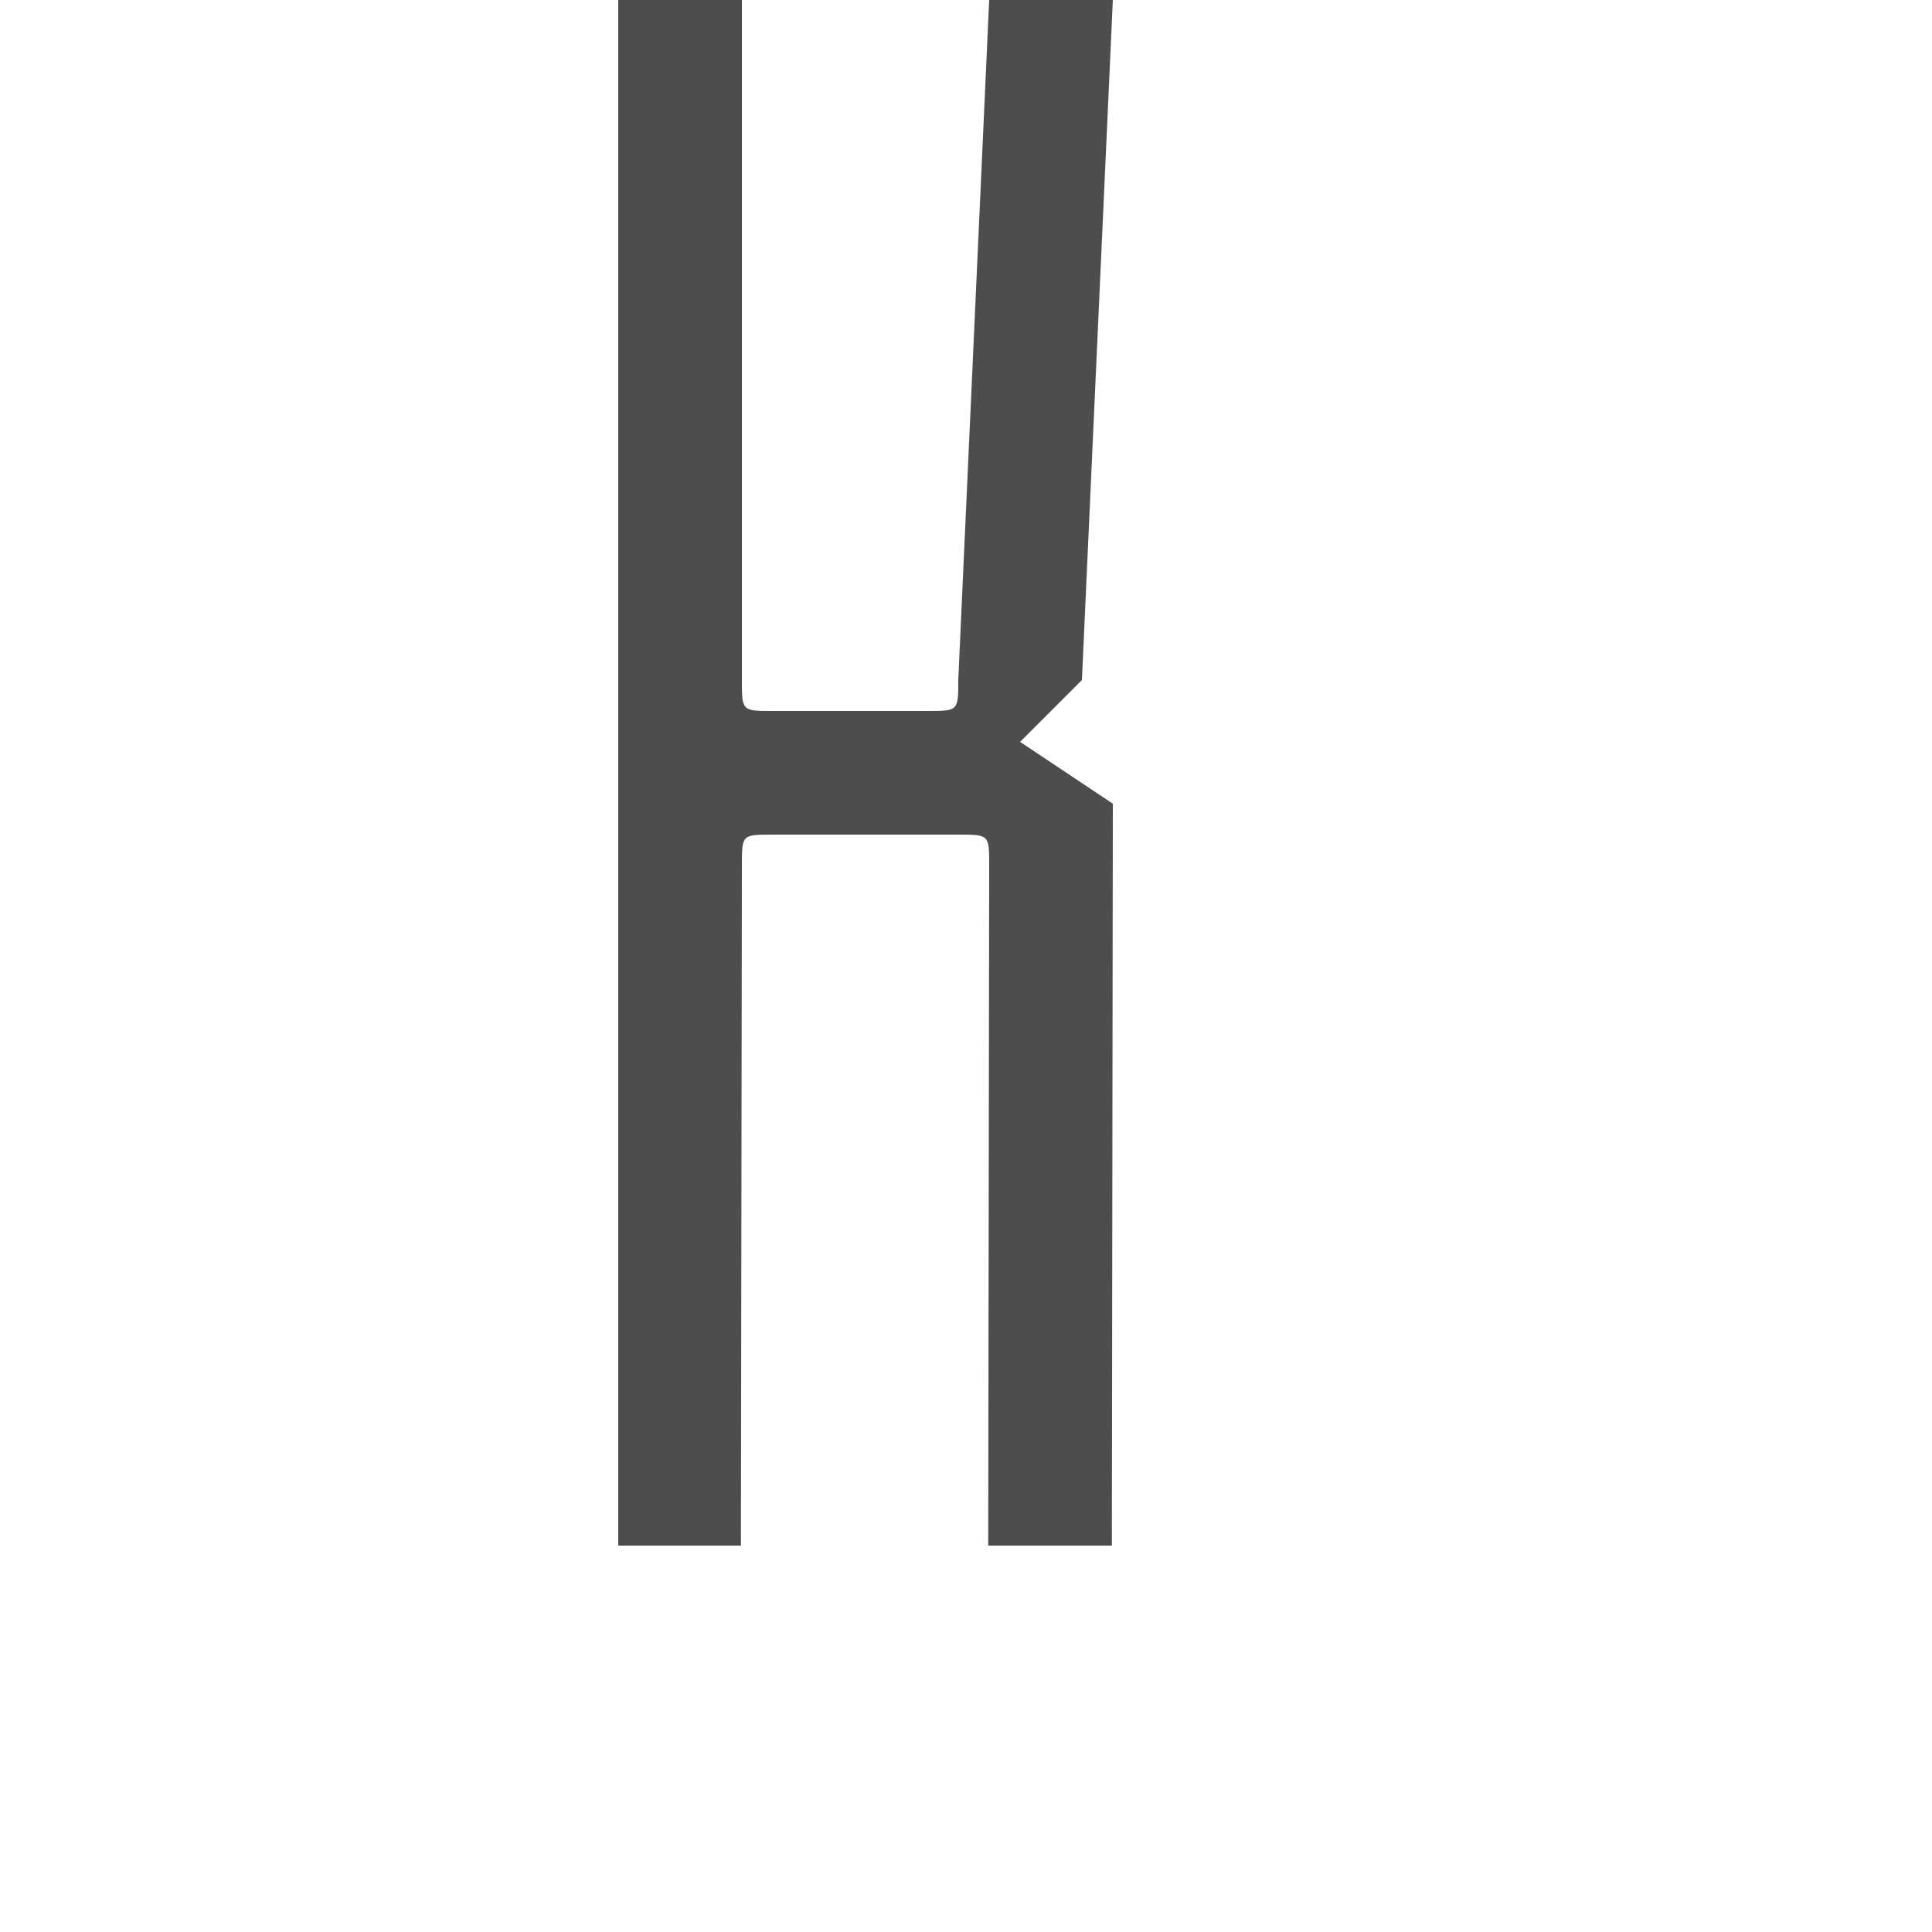
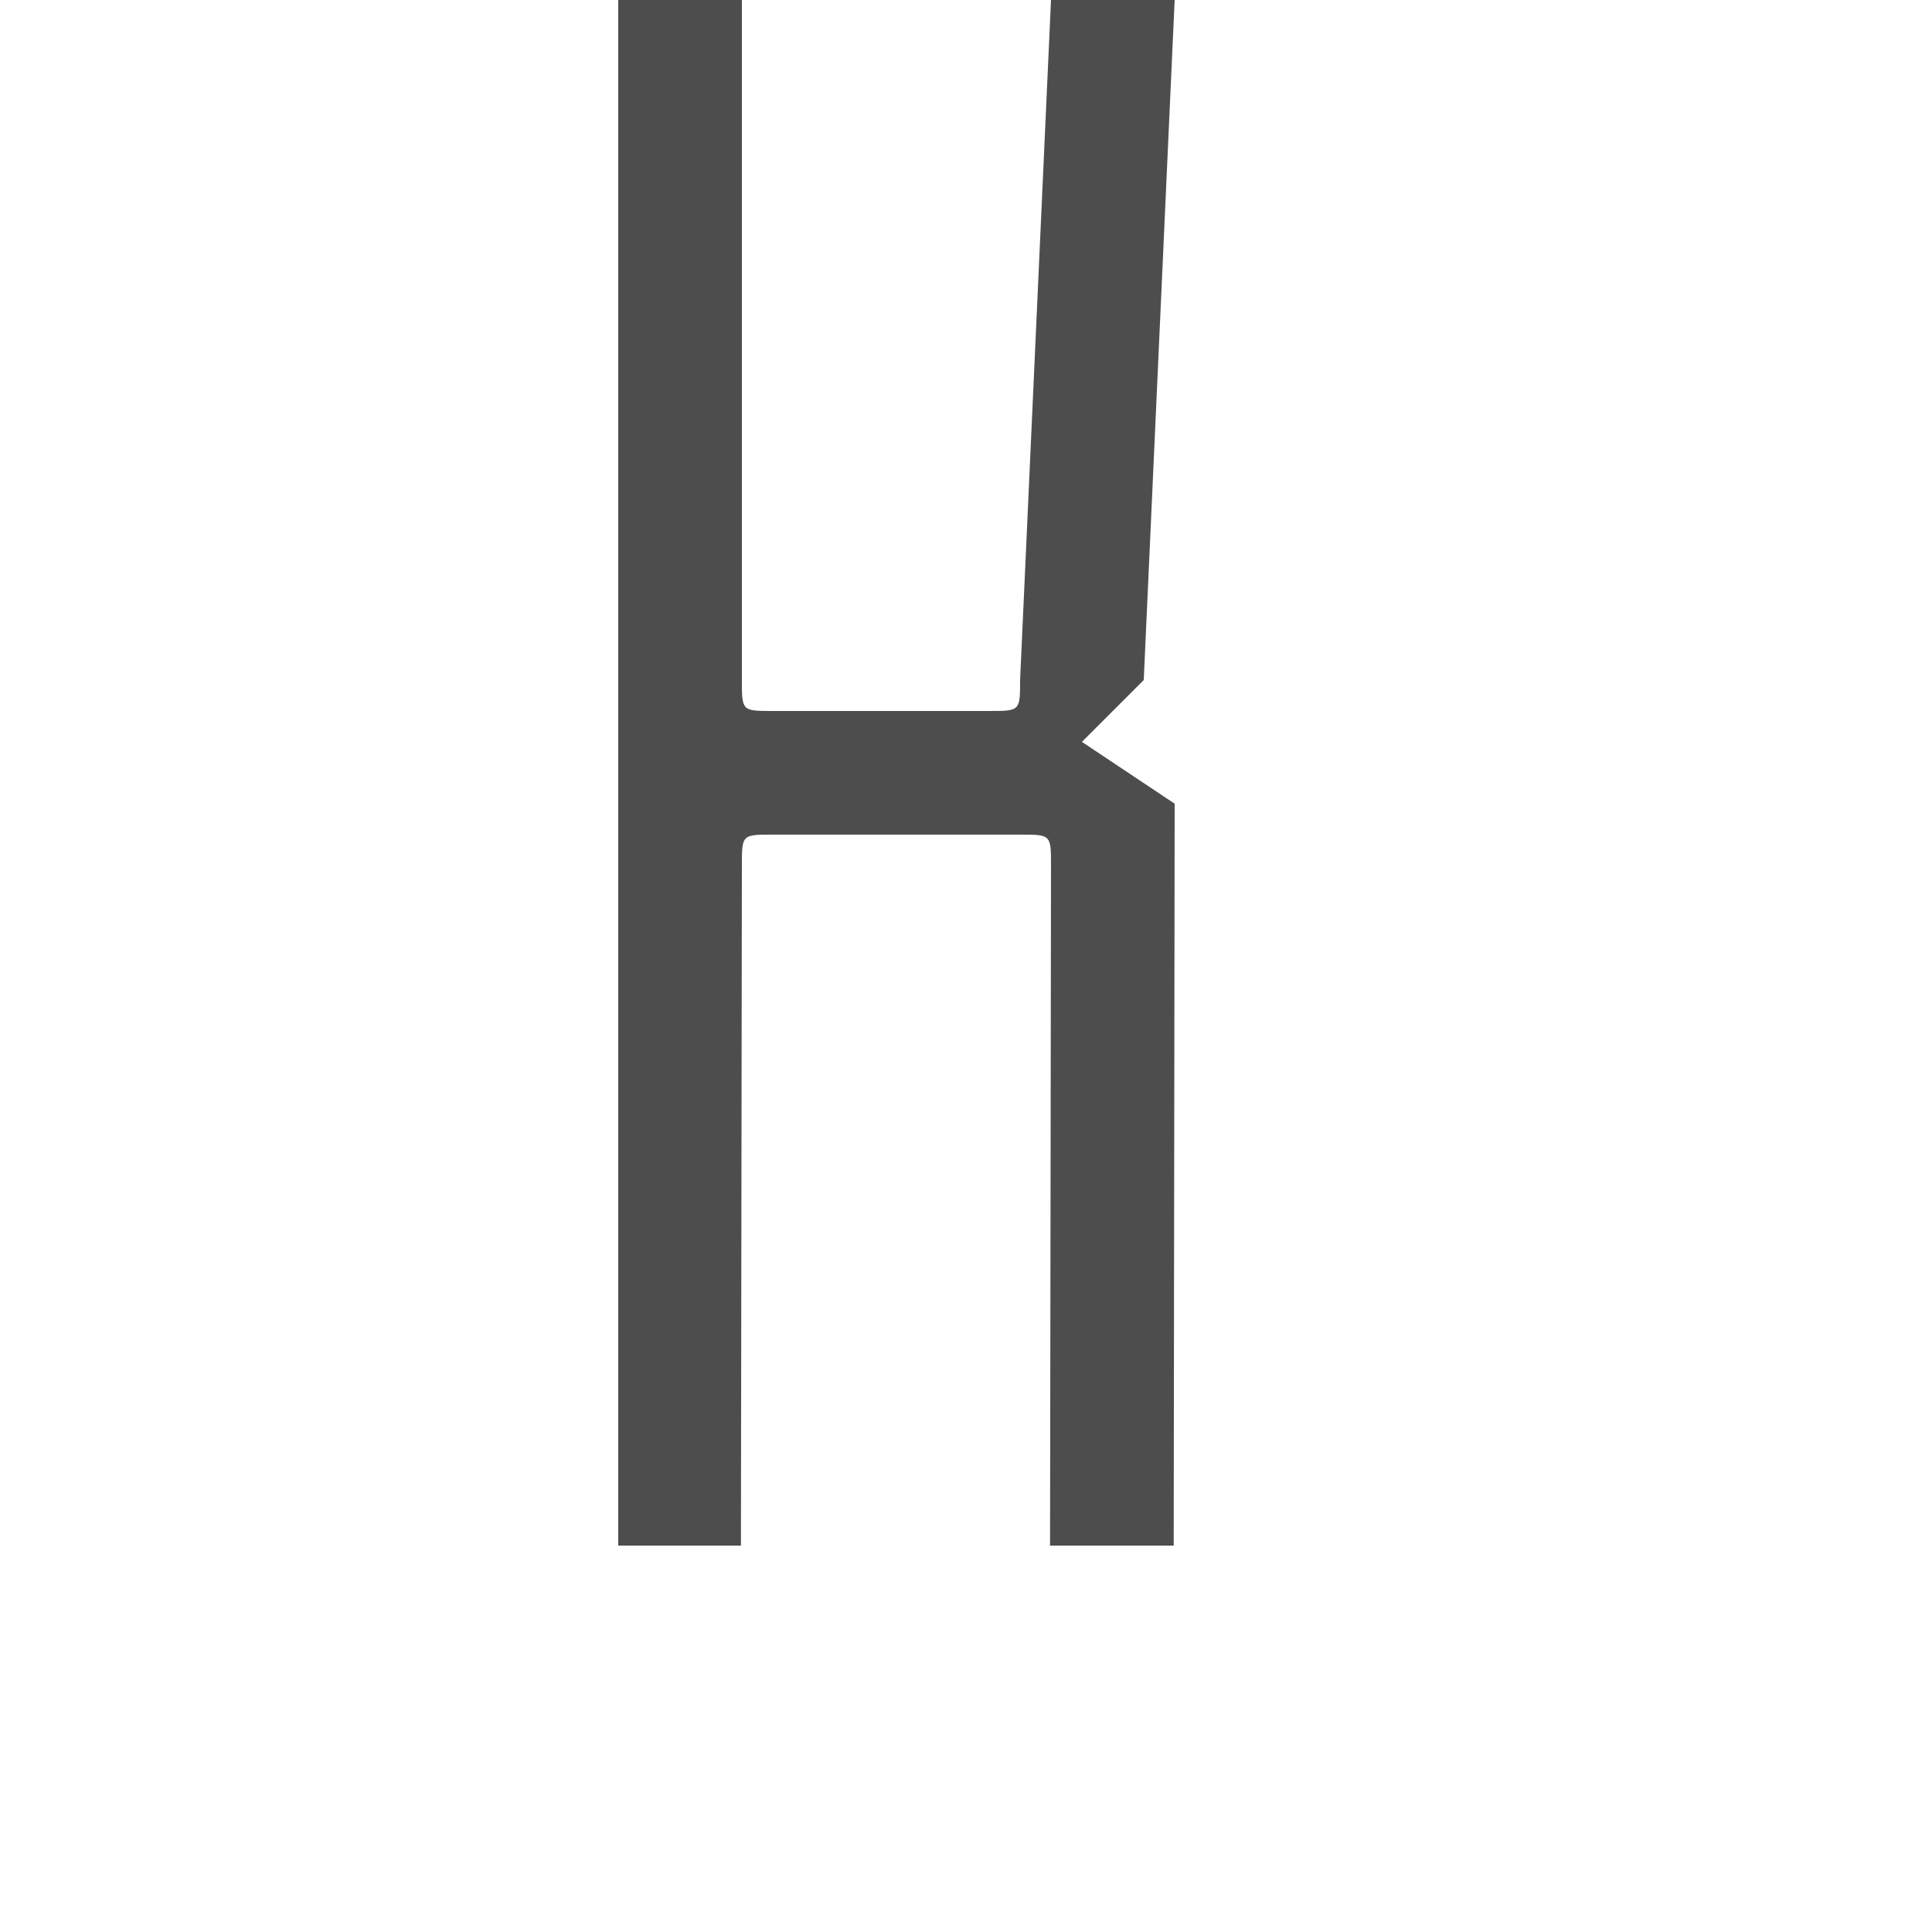
<svg xmlns="http://www.w3.org/2000/svg" width="1000" height="1000" id="svg3373" version="1.1">
  <defs id="defs3375" />
  <g id="layer1" transform="translate(0,-52.36218)">
-     <path style="fill:#4d4d4d;fill-opacity:1;stroke:none;display:inline" d="M 320 0 L 320 800 L 383.5 800 L 384 448 C 384 432 384 432 400 432 L 496 432 C 512 432 512 432 512 448 L 511.5 800 L 575.5 800 L 576 416 L 528 384 L 560 352 L 576 0 L 512 0 L 496 352 C 496 368 496.003 368 480 368 L 400 368 C 384 368 384 368 384 352 L 384 0 L 320 0 z " transform="translate(0,52.36218)" id="path9833-3" />
+     <path id="path9833" d="m 320,52.362 0,800 63.501,0 0.496,-352 c 0,-16 0,-16 16,-16 l 128.003,0 c 16,0 16,0 16,16 l -0.496,352 64,0 0.496,-384 -48,-32 32,-32 15.997,-352 -64,0 -15.994,352 c 0,16 -0.003,16 -16.003,16 l -112,0 c -16,0 -16,0 -16,-16 l 0,-352 z" style="fill:#4d4d4d;fill-opacity:1;stroke:none;display:inline" />
  </g>
</svg>
